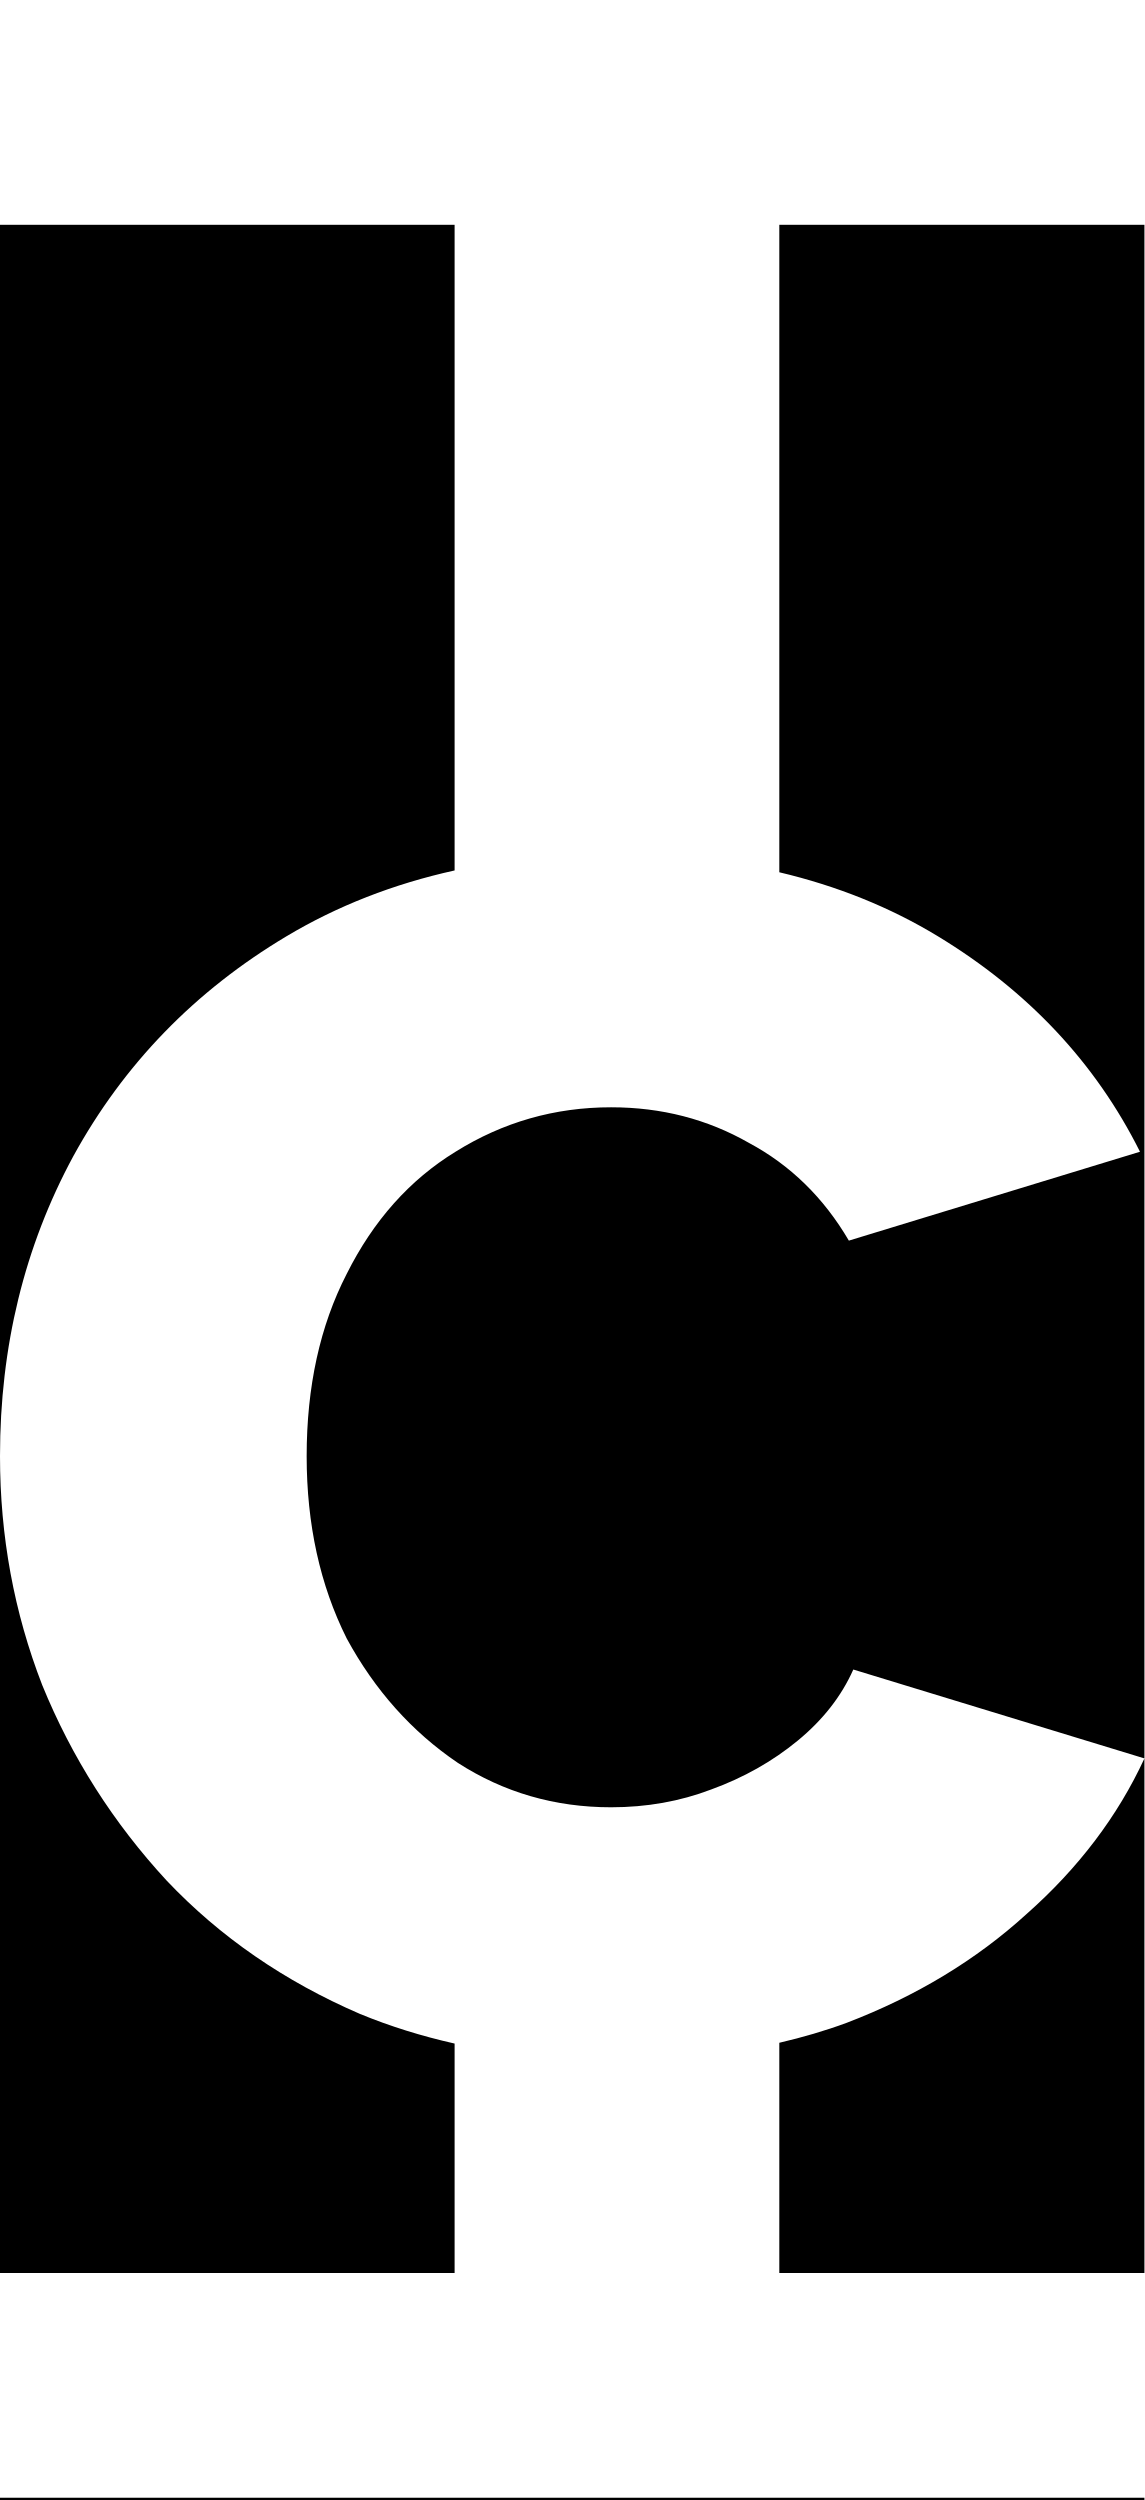
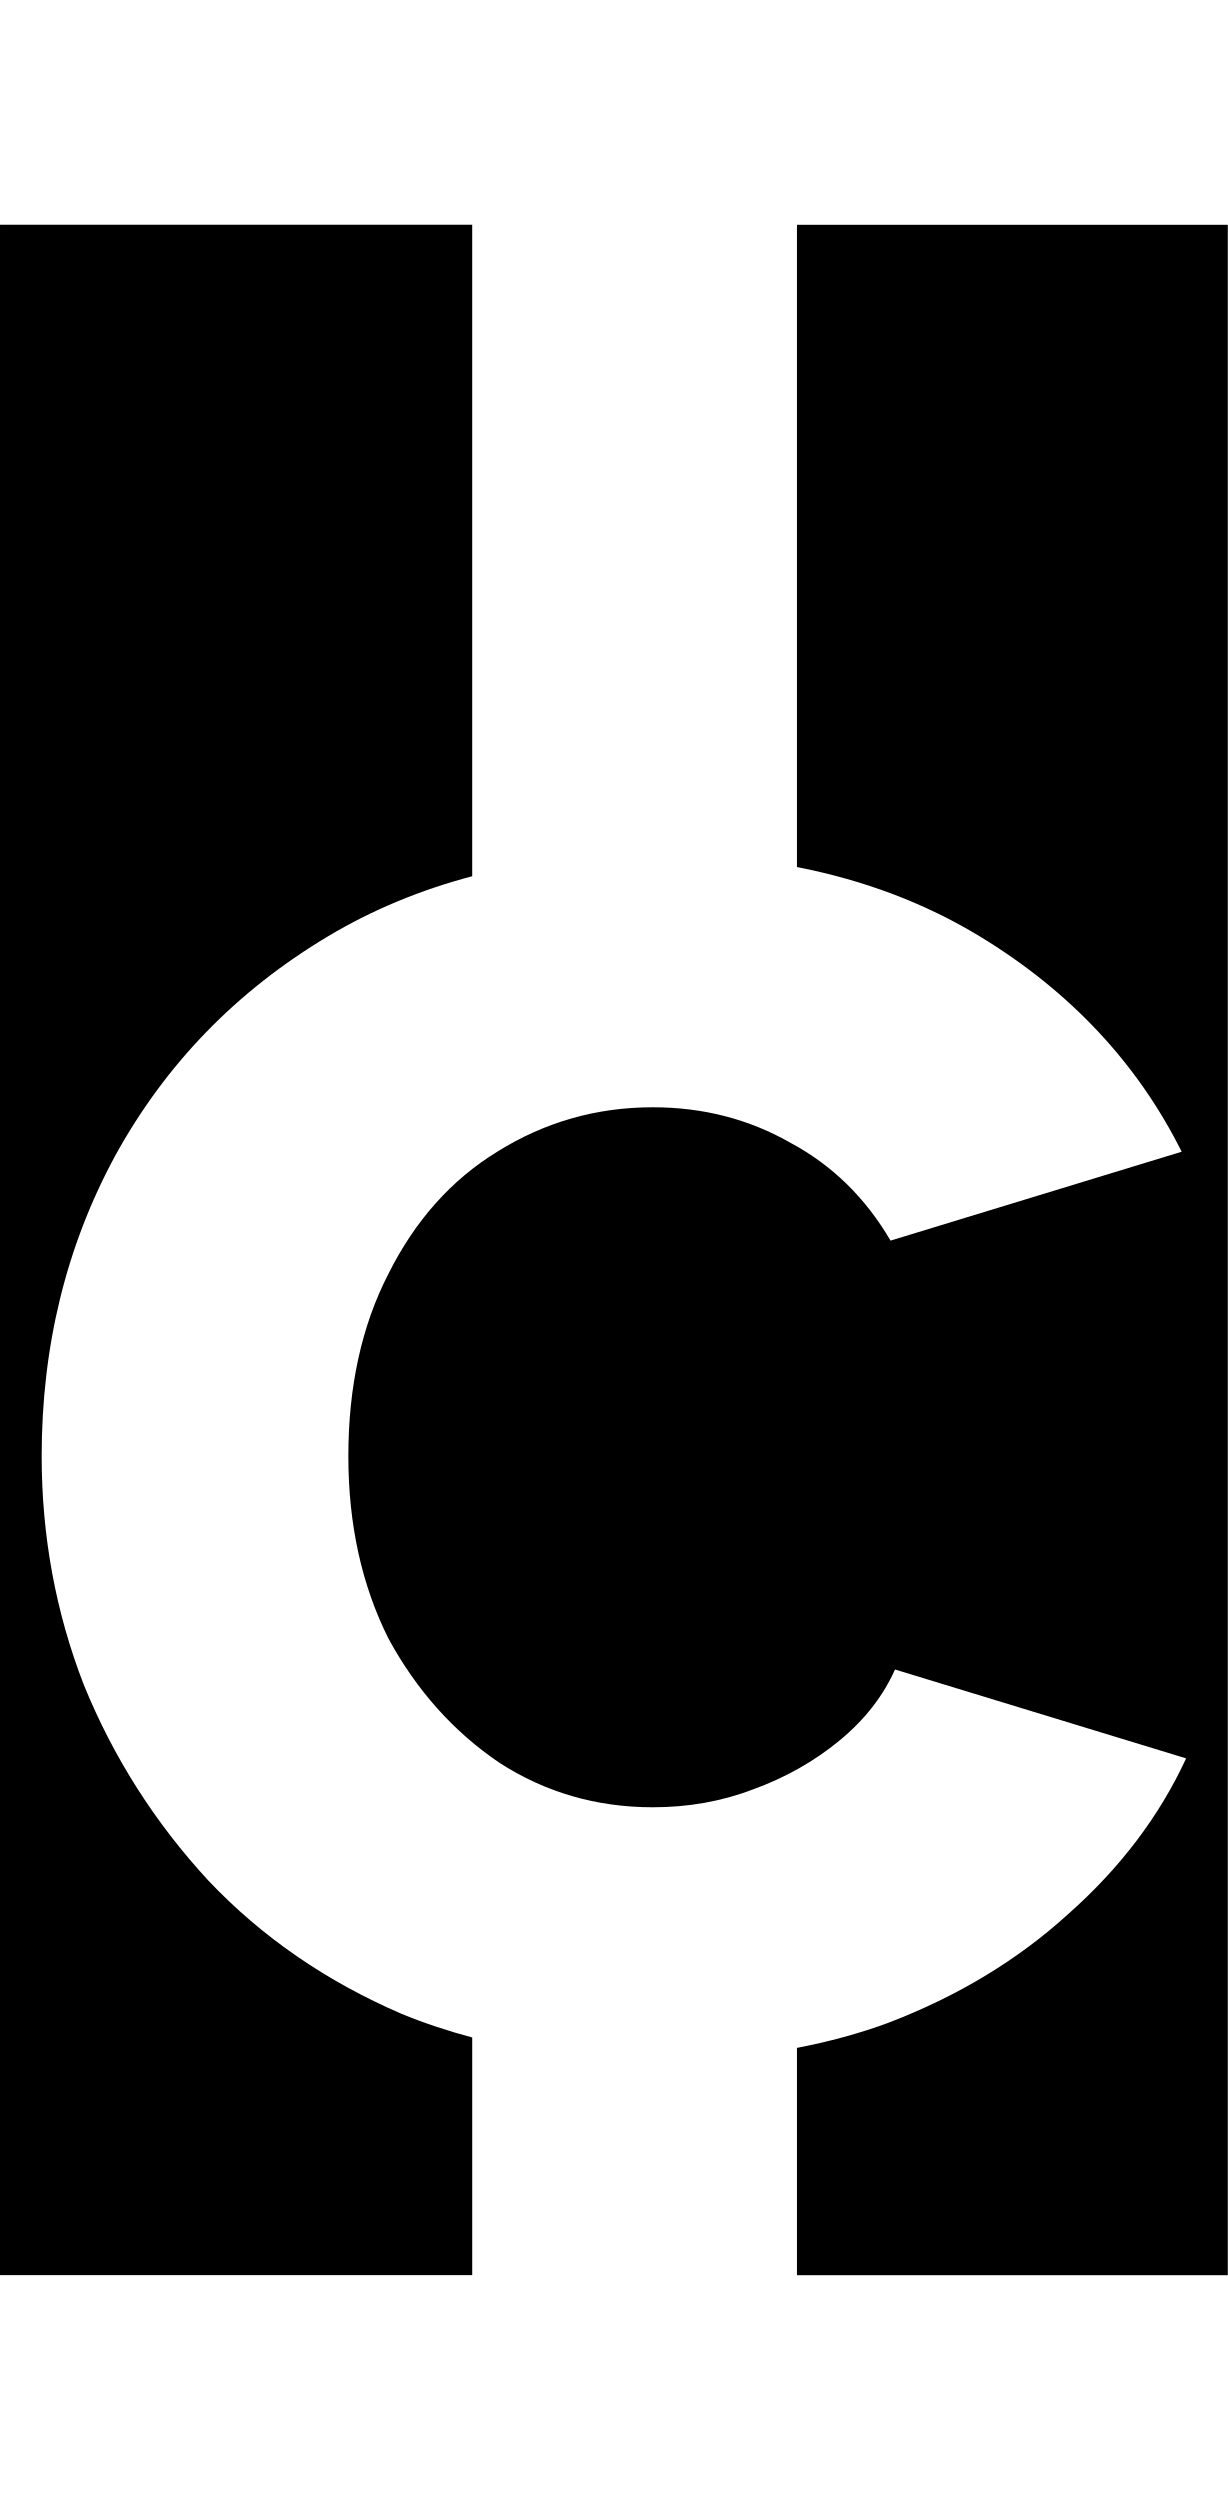
- <svg xmlns="http://www.w3.org/2000/svg" class="letter-mask" width="82.4" height="180" version="1.1" viewBox="0 0 21.802 47.625">
-   <g transform="translate(1.523999)">
-     <path class="letter-mask__path" transform="matrix(.2645833 0 0 .2645833 -1.523999 0)" d="m0 16.184v88.662c0-7.893 1.759-15.095 5.279-21.602 3.627-6.613 8.748-11.893 15.361-15.84 3.655-2.181 7.687-3.757 12.092-4.732v-46.488h-32.732zm0 88.662v58.809h32.732v-16.518c-2.379-0.536-4.652-1.243-6.812-2.133-5.44-2.347-10.08-5.546-13.92-9.6-3.84-4.16-6.828-8.853-8.961-14.08-2.027-5.227-3.039-10.719-3.039-16.479zm56.111-88.662v46.619c4.16 0.983 7.965 2.513 11.408 4.602 6.507 3.947 11.361 9.12 14.561 15.52l-20.961 6.4c-1.813-3.093-4.213-5.439-7.199-7.039-2.987-1.707-6.293-2.561-9.92-2.561-4.053 0-7.786 1.066-11.199 3.199-3.307 2.027-5.92 4.961-7.84 8.801-1.92 3.733-2.881 8.108-2.881 13.121 0 4.907 0.961 9.279 2.881 13.119 2.027 3.733 4.693 6.719 8 8.959 3.307 2.133 6.986 3.201 11.039 3.201 2.56 0 4.959-0.426 7.199-1.279 2.347-0.853 4.427-2.028 6.24-3.521 1.813-1.493 3.147-3.199 4-5.119l20.961 6.4v-110.422h-26.289zm26.289 110.422c-1.92 4.16-4.747 7.893-8.48 11.199-3.627 3.307-7.948 5.92-12.961 7.84-1.55 0.573-3.17 1.044-4.848 1.436v16.574h26.289v-37.049zm-82.4 53.232v0.162h82.4v-0.162h-82.4z" stroke-width="5.486" />
+ <svg xmlns="http://www.w3.org/2000/svg" class="letter-mask" width="88.4" height="180" version="1.1" viewBox="0 0 23.389 47.625">
+   <g transform="translate(1.524)">
+     <path class="letter-mask__path" transform="matrix(.26458 0 0 .26458 -1.524 0)" d="m0 16.184v147.63h34v-17.113c-1.753-0.47-3.452-1.029-5.08-1.699-5.44-2.347-10.08-5.546-13.92-9.6-3.84-4.16-6.828-8.853-8.961-14.08-2.027-5.227-3.039-10.719-3.039-16.479 0-7.893 1.759-15.095 5.279-21.602 3.627-6.613 8.748-11.893 15.361-15.84 3.17-1.892 6.625-3.326 10.359-4.311v-46.91h-34zm57.381 0v46.244c4.842 0.946 9.223 2.602 13.139 4.977 6.507 3.947 11.361 9.12 14.561 15.52l-20.961 6.4c-1.813-3.093-4.213-5.439-7.199-7.039-2.987-1.707-6.293-2.561-9.92-2.561-4.053 0-7.786 1.066-11.199 3.199-3.307 2.027-5.92 4.961-7.84 8.801-1.92 3.733-2.881 8.108-2.881 13.121 0 4.907 0.961 9.279 2.881 13.119 2.027 3.733 4.693 6.719 8 8.959 3.307 2.133 6.986 3.201 11.039 3.201 2.56 0 4.959-0.426 7.199-1.279 2.347-0.853 4.427-2.028 6.24-3.522s3.147-3.199 4-5.119l20.961 6.4c-1.92 4.16-4.747 7.893-8.48 11.199-3.627 3.307-7.948 5.92-12.961 7.84-2.076 0.767-4.273 1.362-6.578 1.805v16.367h31.02v-147.63h-31.02z" stroke-width="5.683" />
  </g>
</svg>
